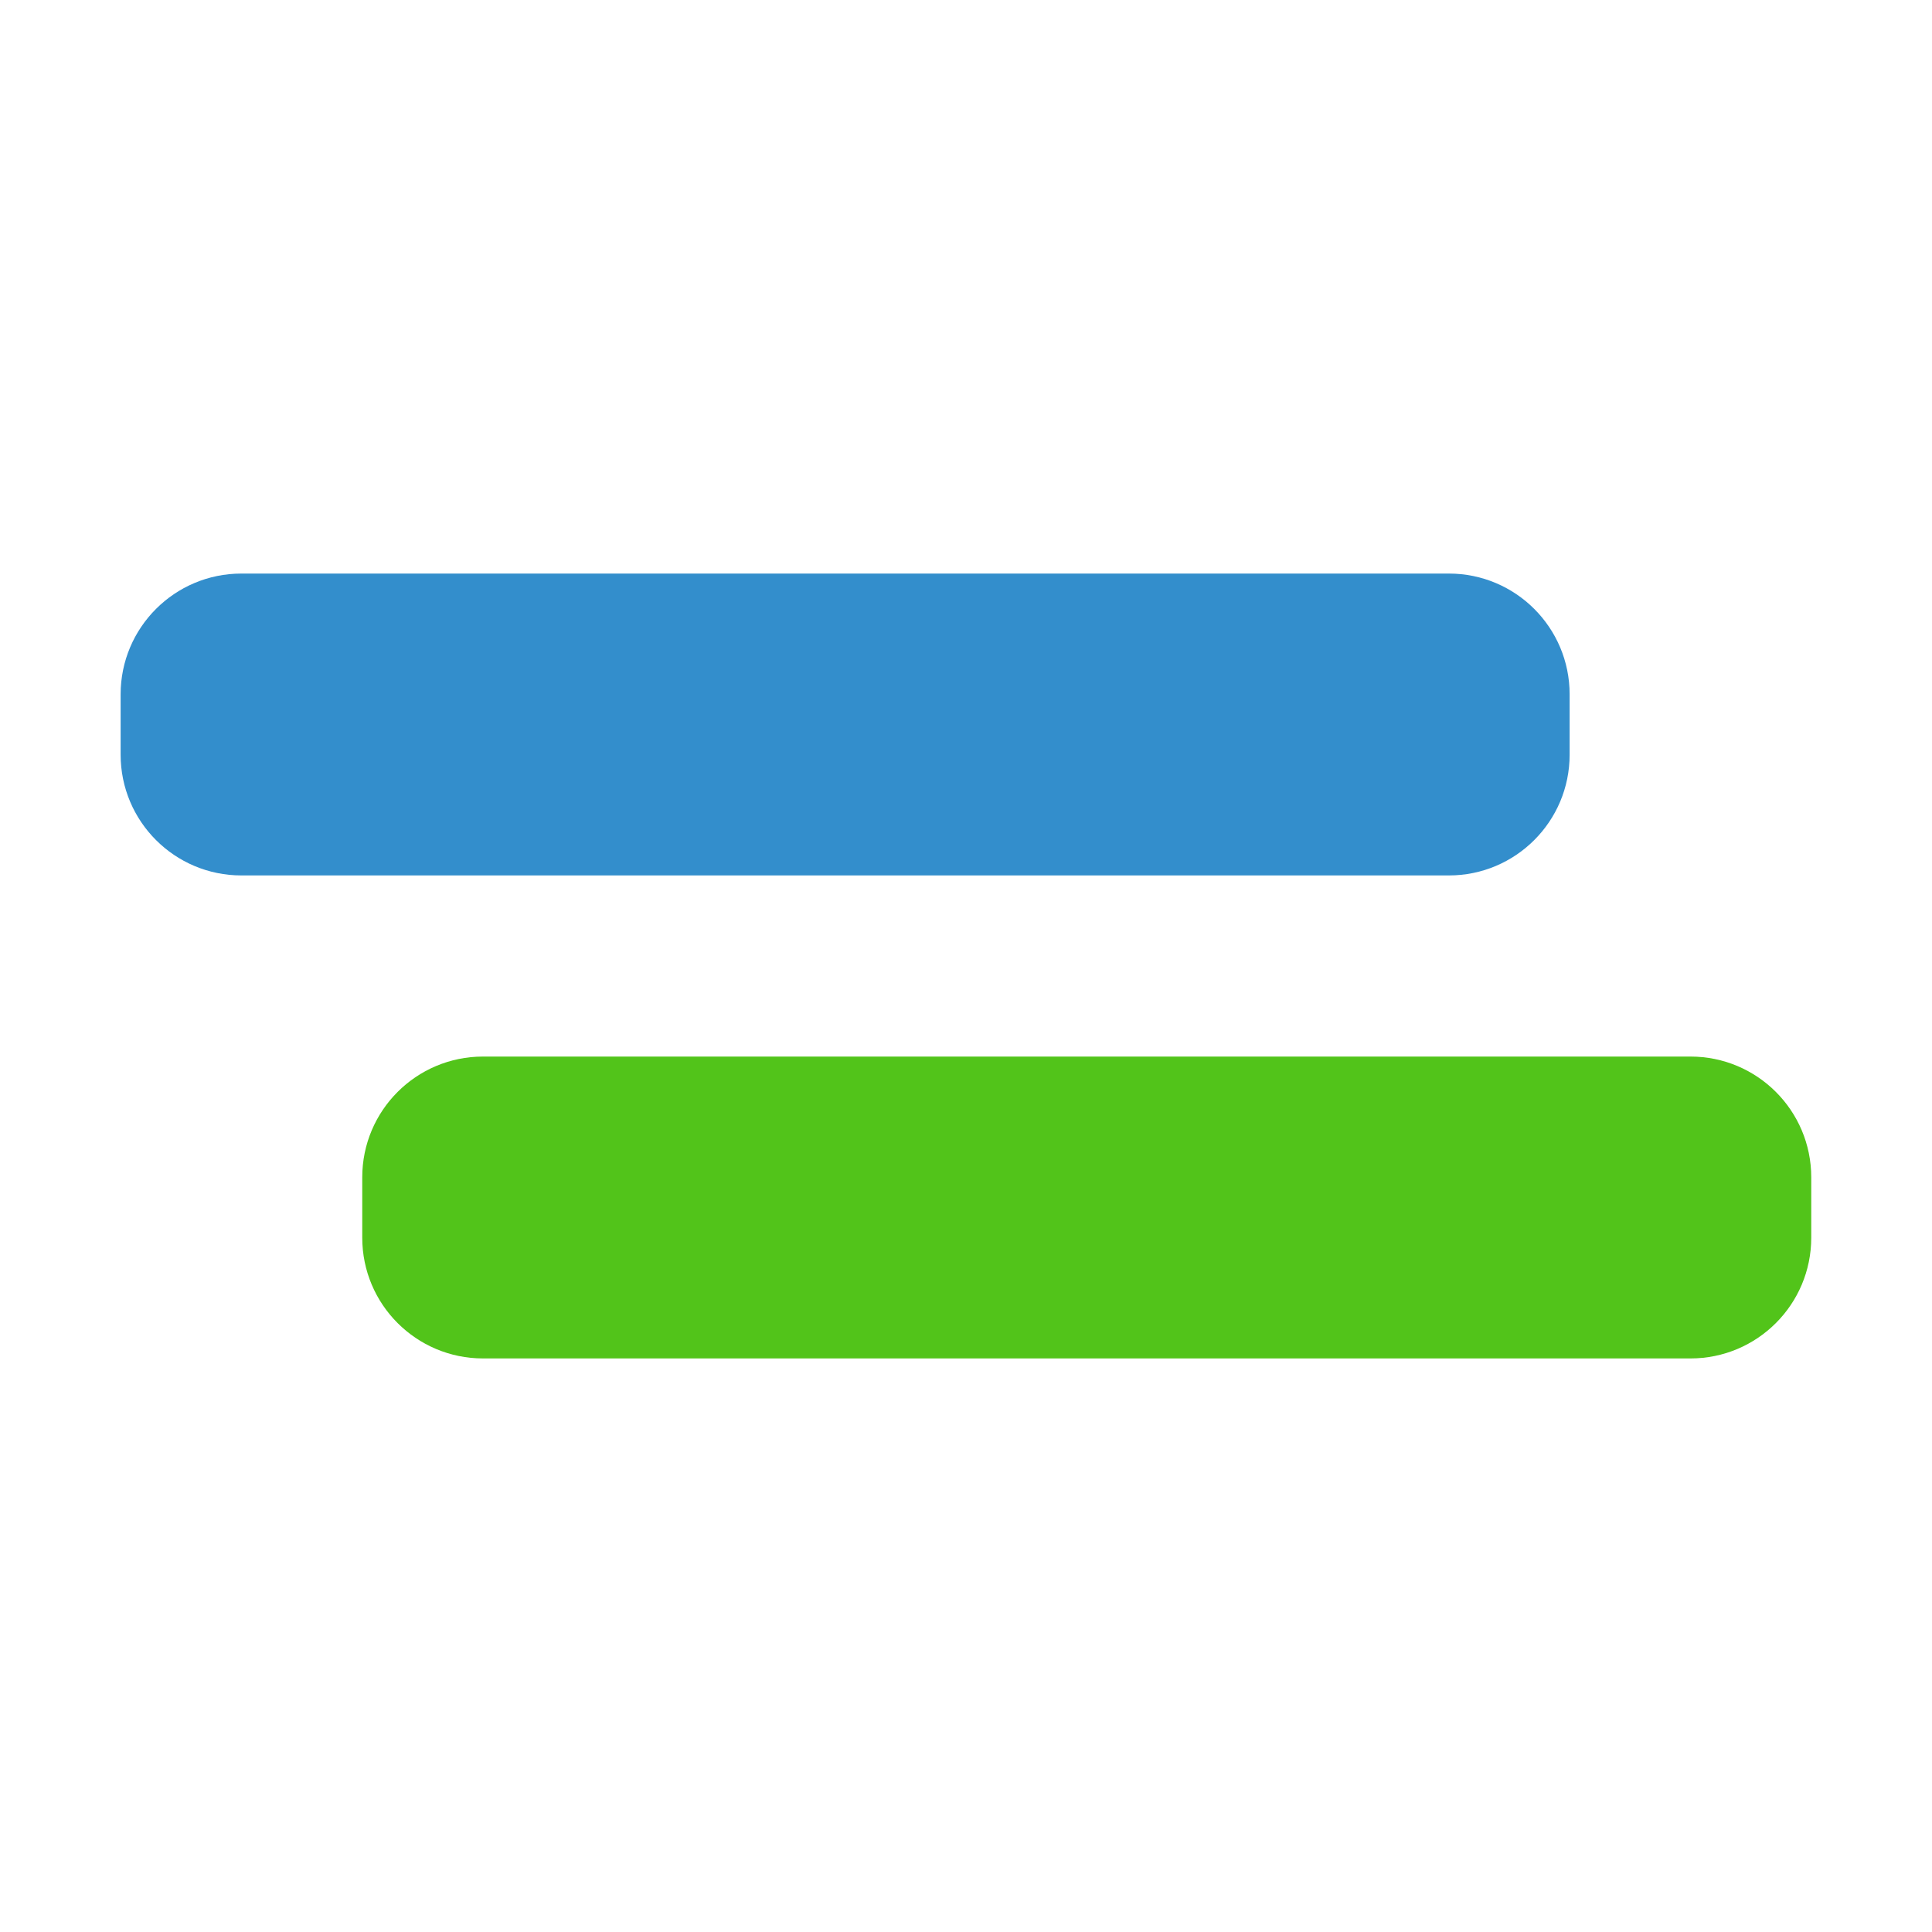
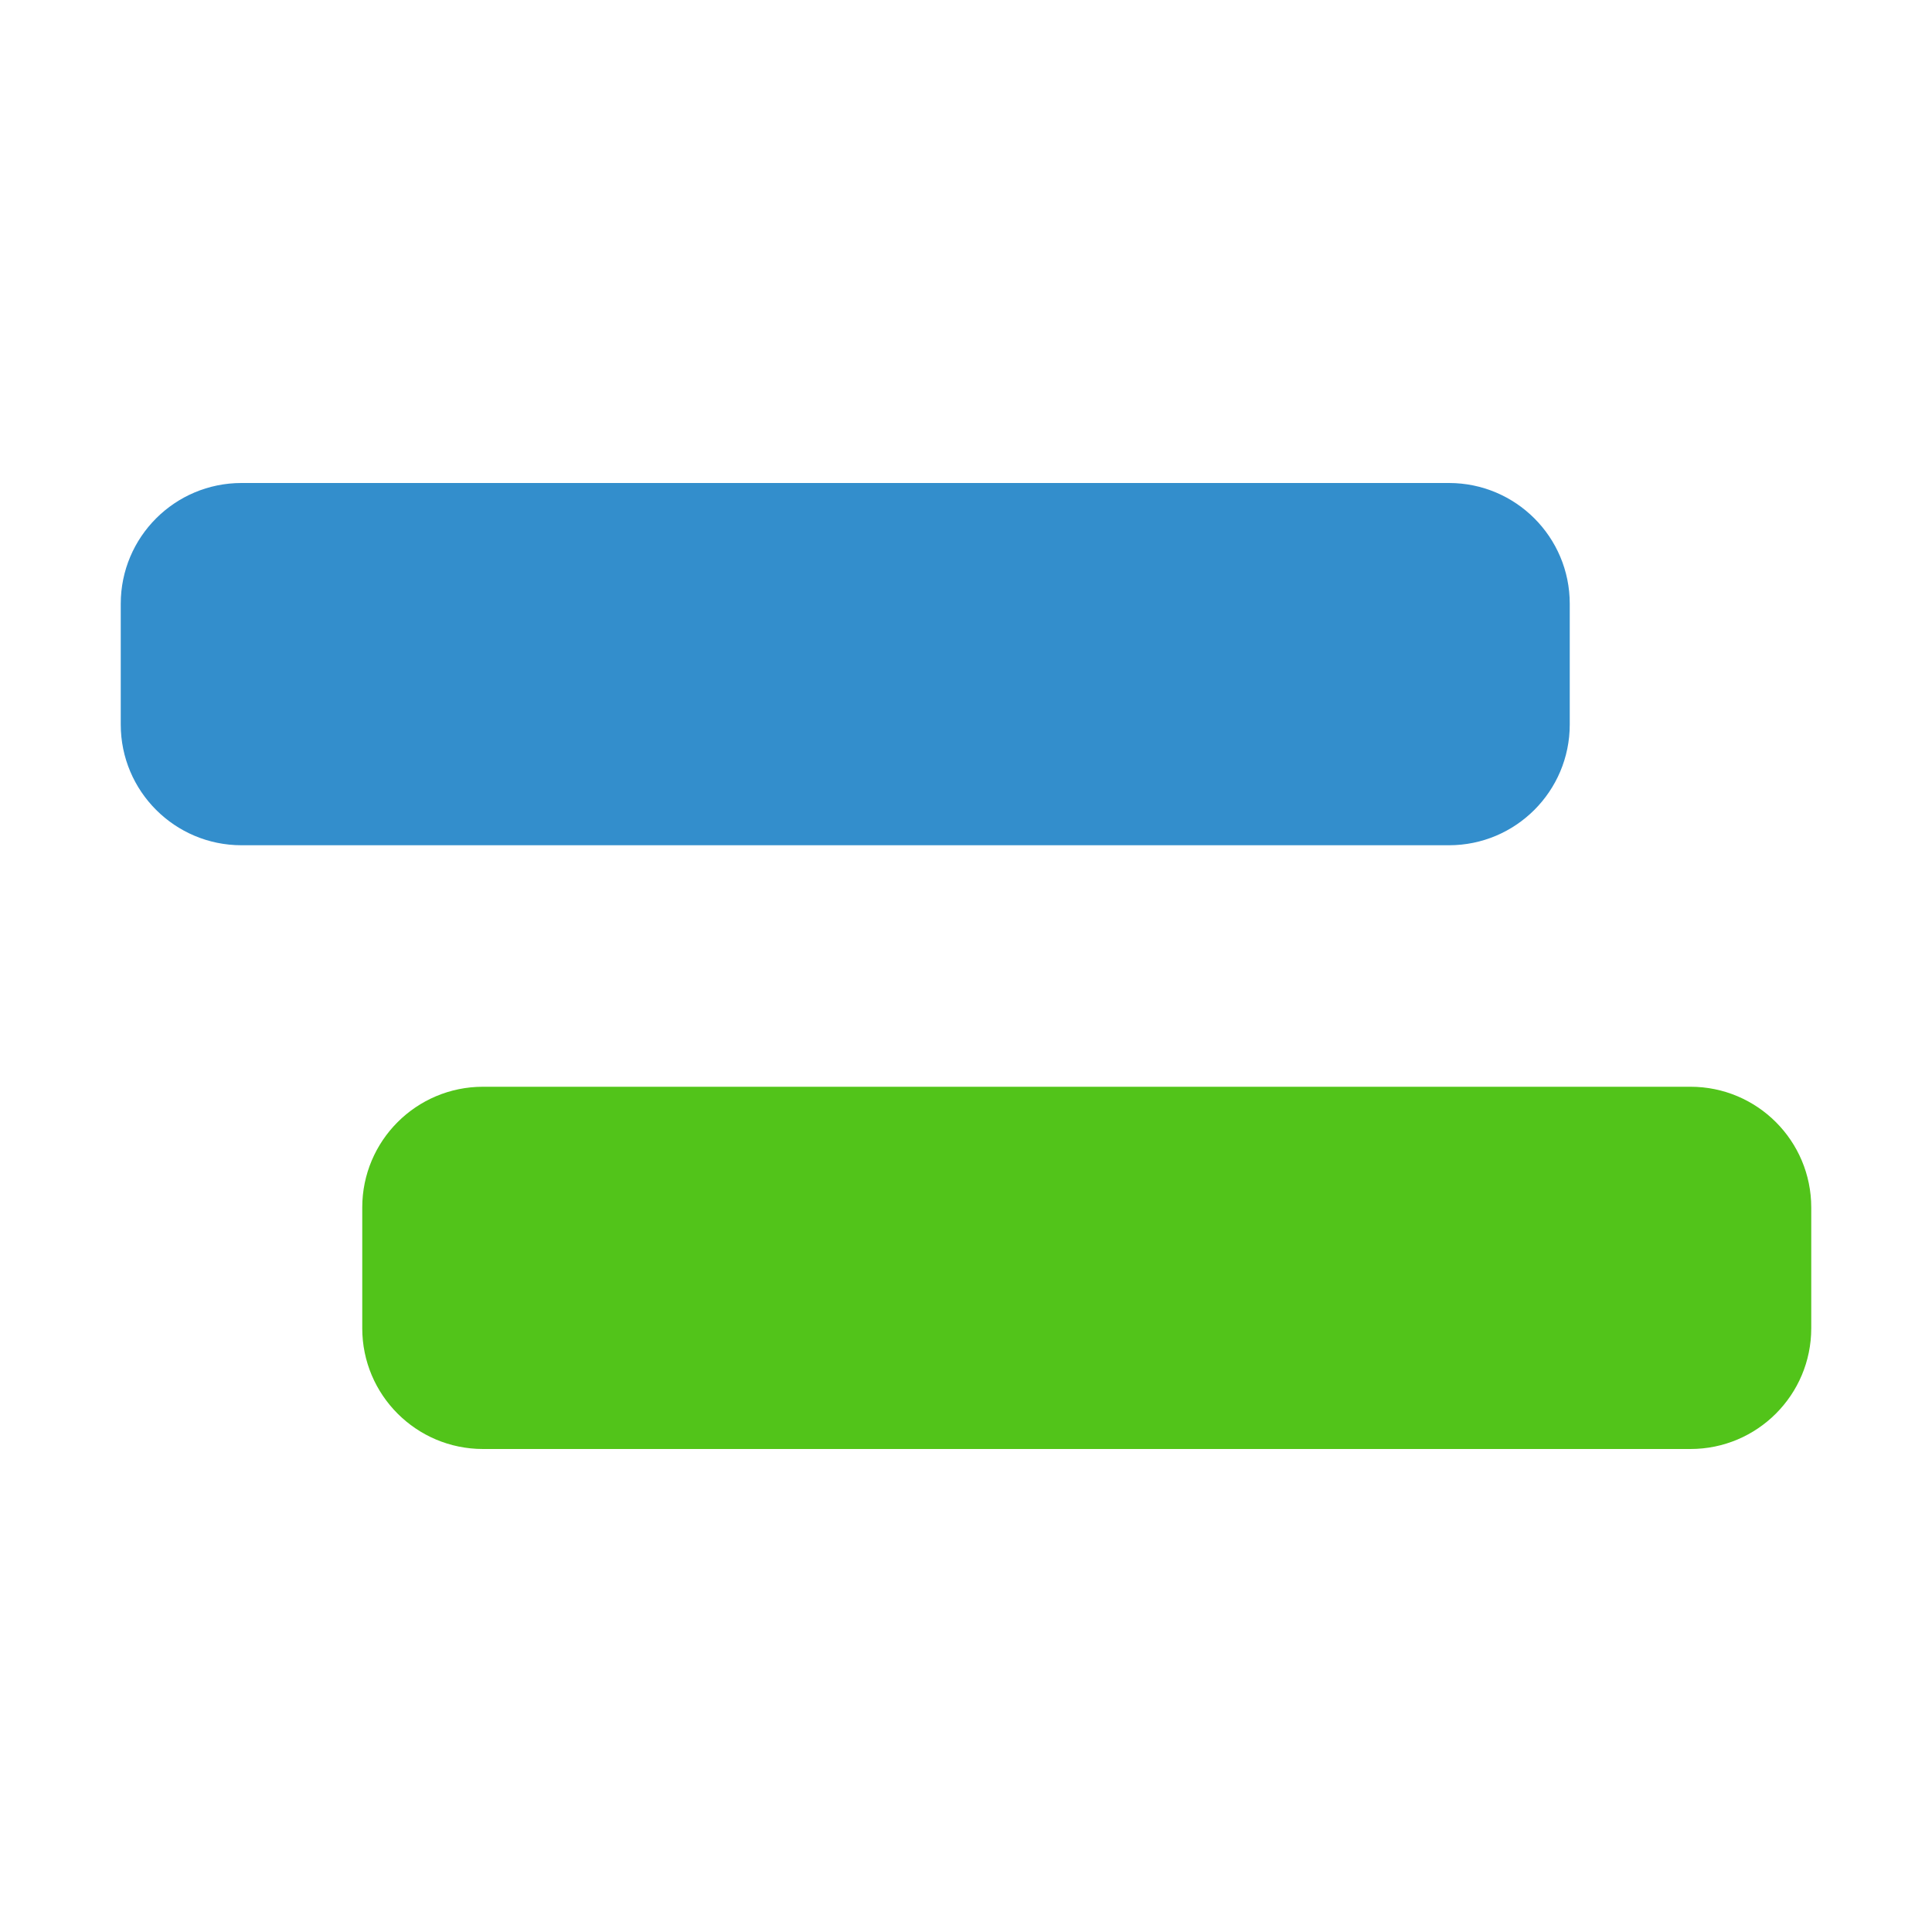
<svg xmlns="http://www.w3.org/2000/svg" width="16" height="16" viewBox="0 0 16 16" fill="none">
-   <rect x="3" y="8.75" width="12" height="2.5" rx="1" fill="#52C41A" />
-   <rect x="0.999" y="4.75" width="12" height="2.5" rx="1" fill="#338ECC" />
+   <rect x="3" y="9" width="12" height="3" rx="1" fill="#52C41A" />
+   <rect x="1" y="4" width="12" height="3" rx="1" fill="#338ECC" />
</svg>
